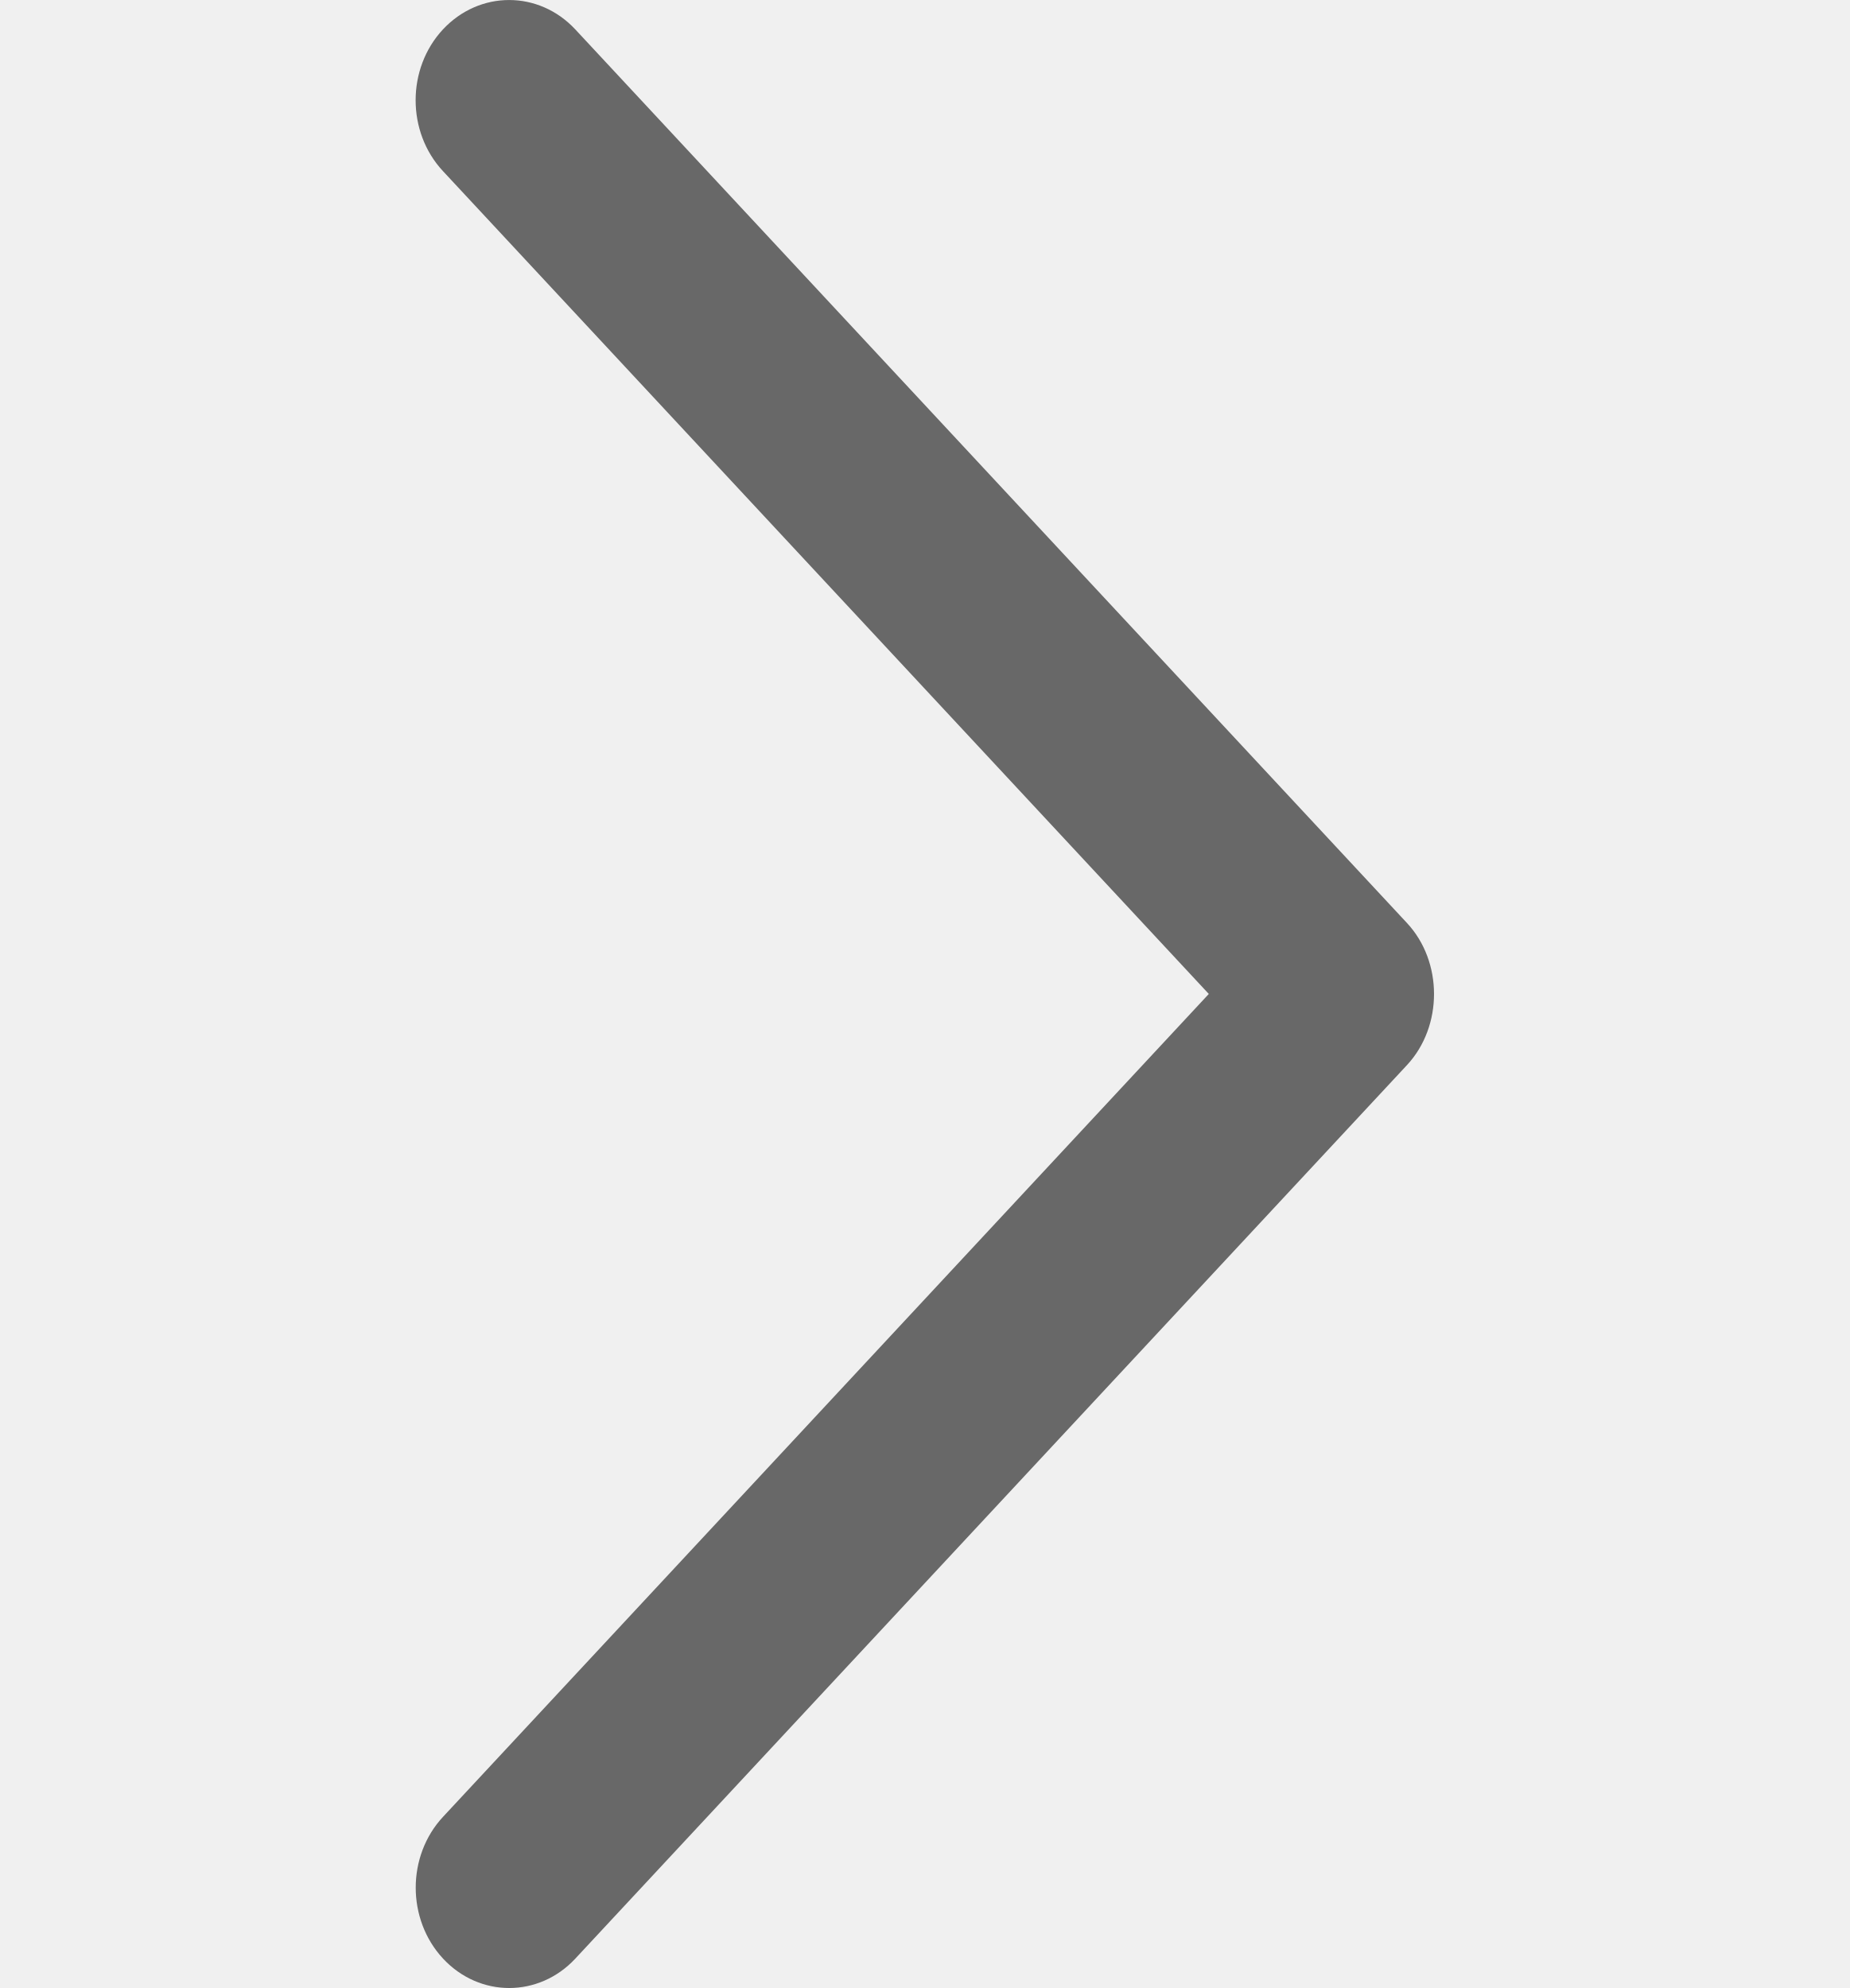
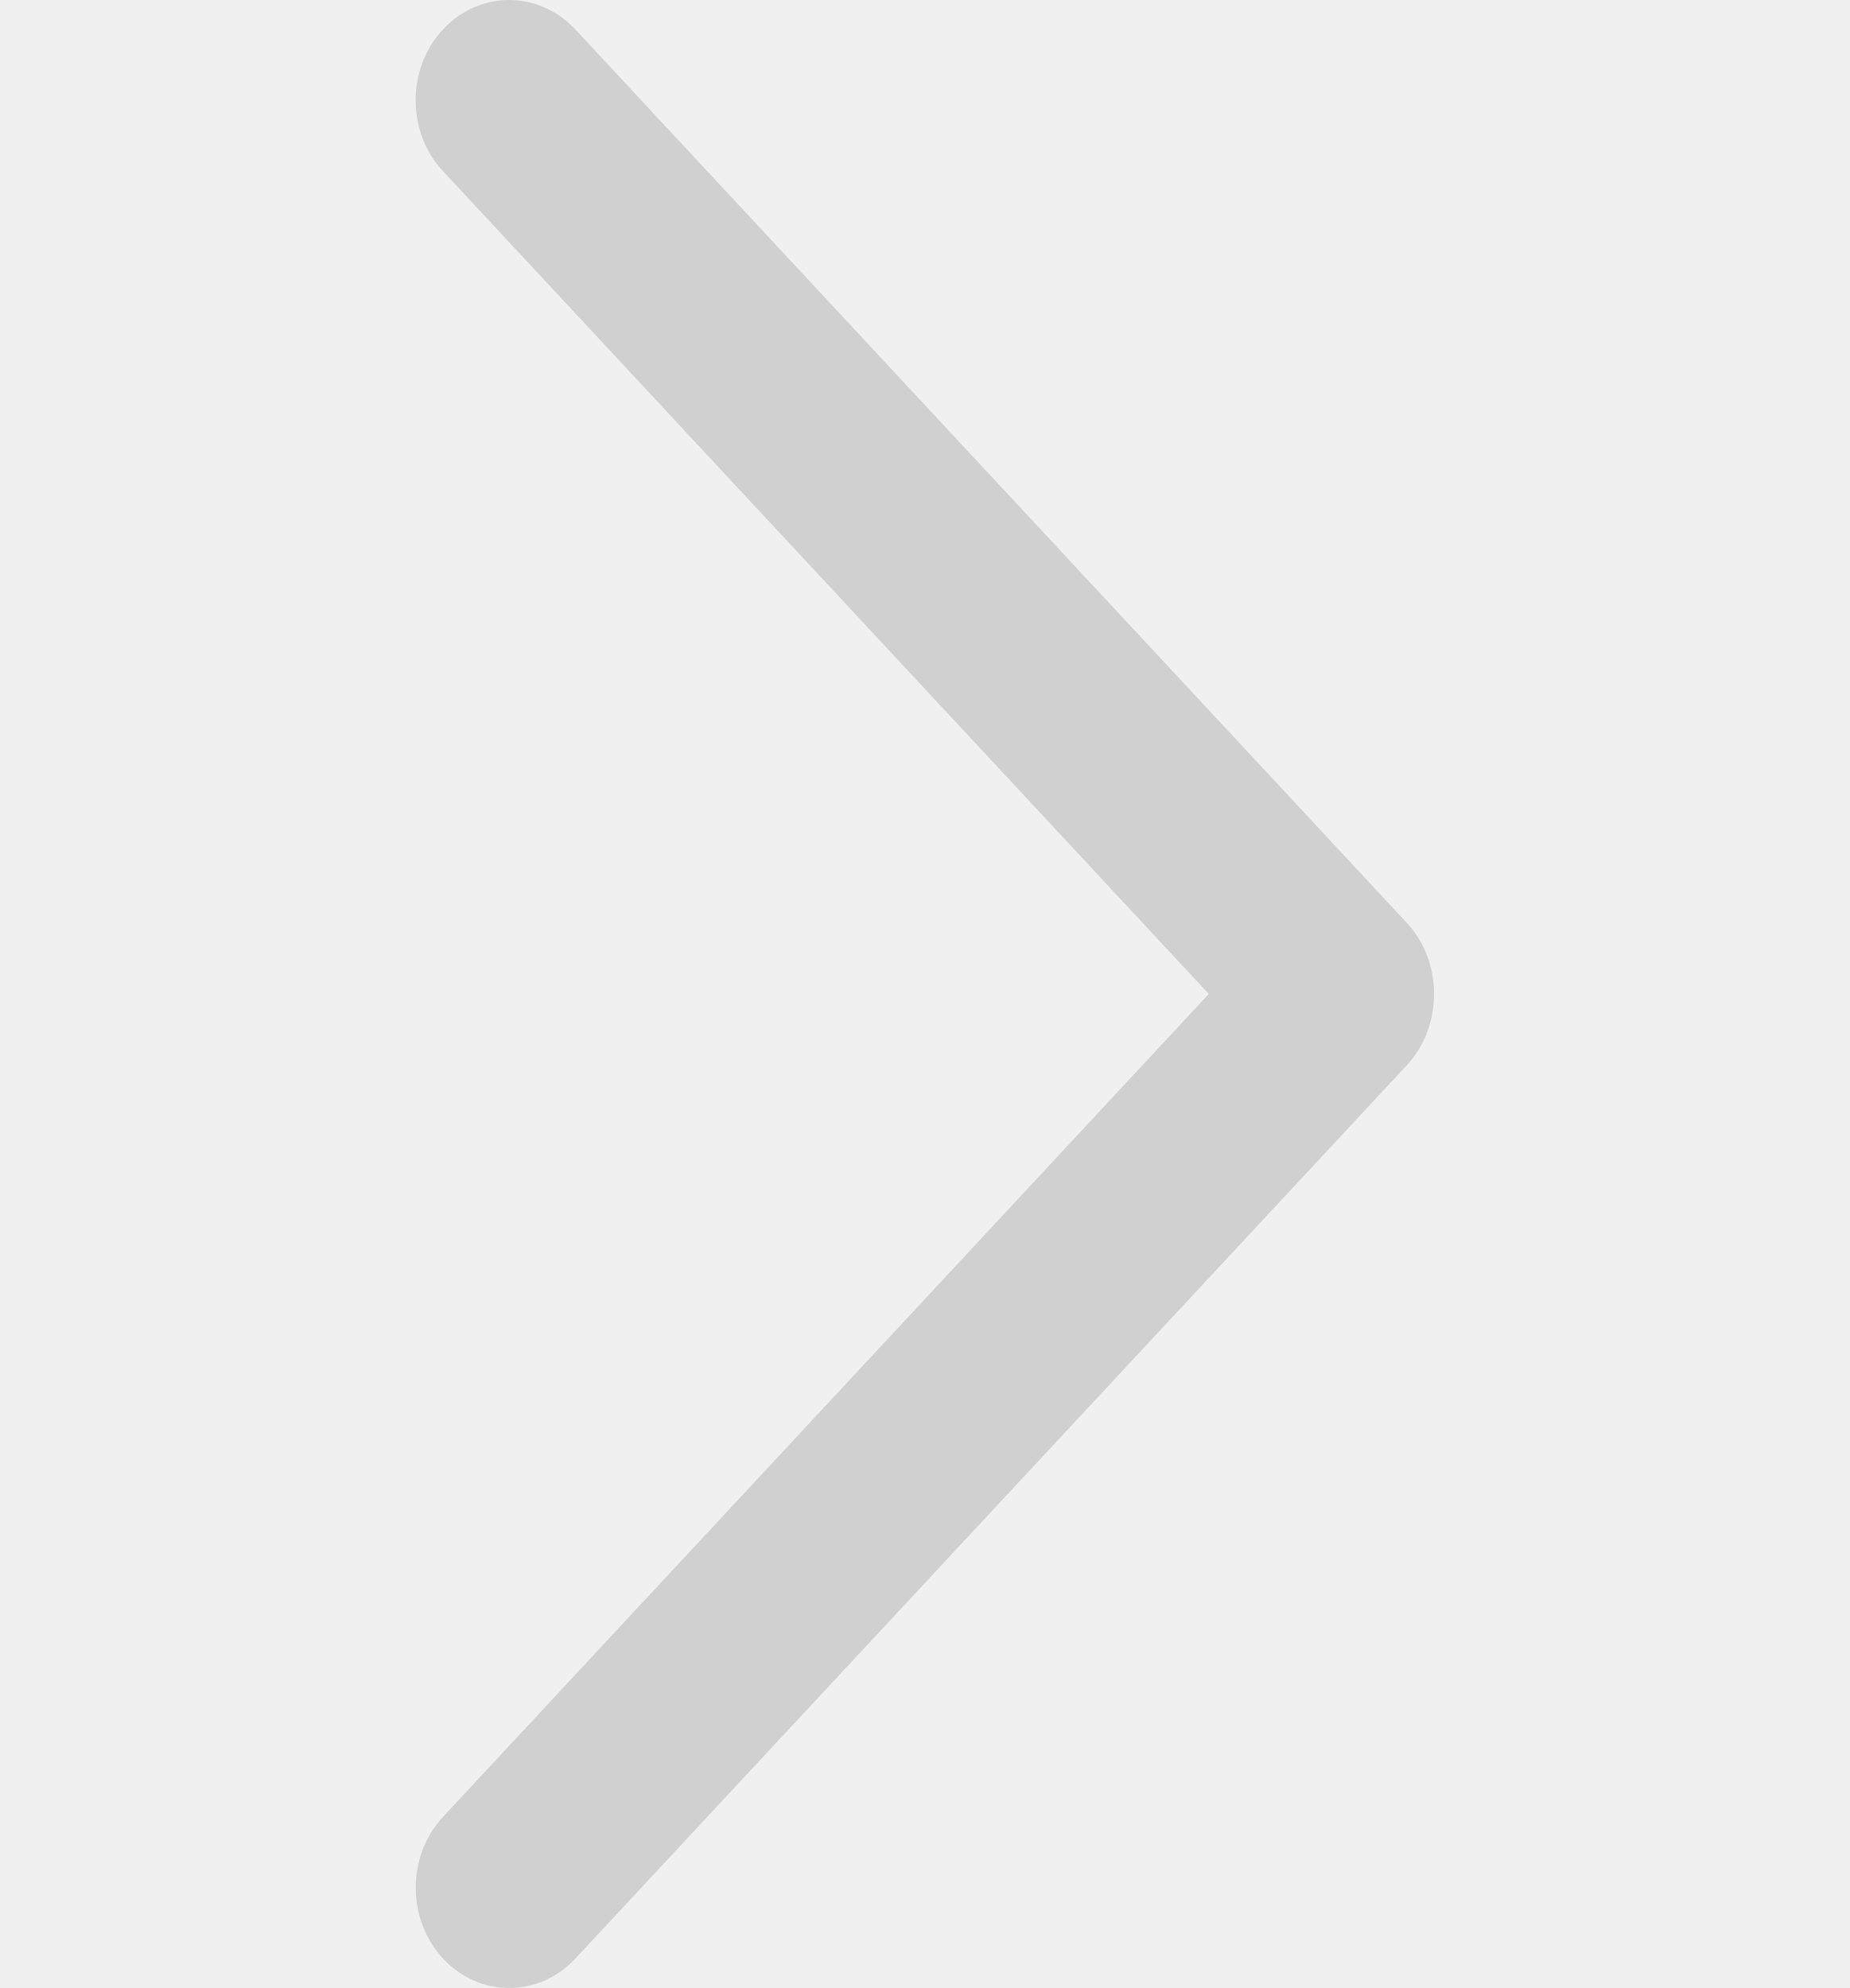
<svg xmlns="http://www.w3.org/2000/svg" width="40" height="43" viewBox="0 0 40 43" fill="none">
  <g clip-path="url(#clip0)">
-     <path d="M30.427 19.965L12.44 0.635C11.65 -0.211 10.371 -0.211 9.58 0.635C8.791 1.481 8.791 2.856 9.58 3.702L26.141 21.499L9.582 39.296C8.793 40.142 8.793 41.517 9.582 42.365C10.371 43.212 11.652 43.212 12.441 42.365L30.429 23.035C31.206 22.197 31.206 20.801 30.427 19.965Z" fill="#686868" />
+     <path d="M30.427 19.965L12.44 0.635C11.65 -0.211 10.371 -0.211 9.58 0.635C8.791 1.481 8.791 2.856 9.58 3.702L26.141 21.499L9.582 39.296C8.793 40.142 8.793 41.517 9.582 42.365C10.371 43.212 11.652 43.212 12.441 42.365L30.429 23.035C31.206 22.197 31.206 20.801 30.427 19.965Z" fill="#D0D0D0" />
  </g>
  <defs>
    <clipPath id="clip0">
-       <rect x="40" y="43" width="40" height="43" transform="rotate(-180 40 43)" fill="white" />
+       <rect width="40" height="43" fill="white" transform="translate(40 43) rotate(-180)" />
    </clipPath>
  </defs>
</svg>
